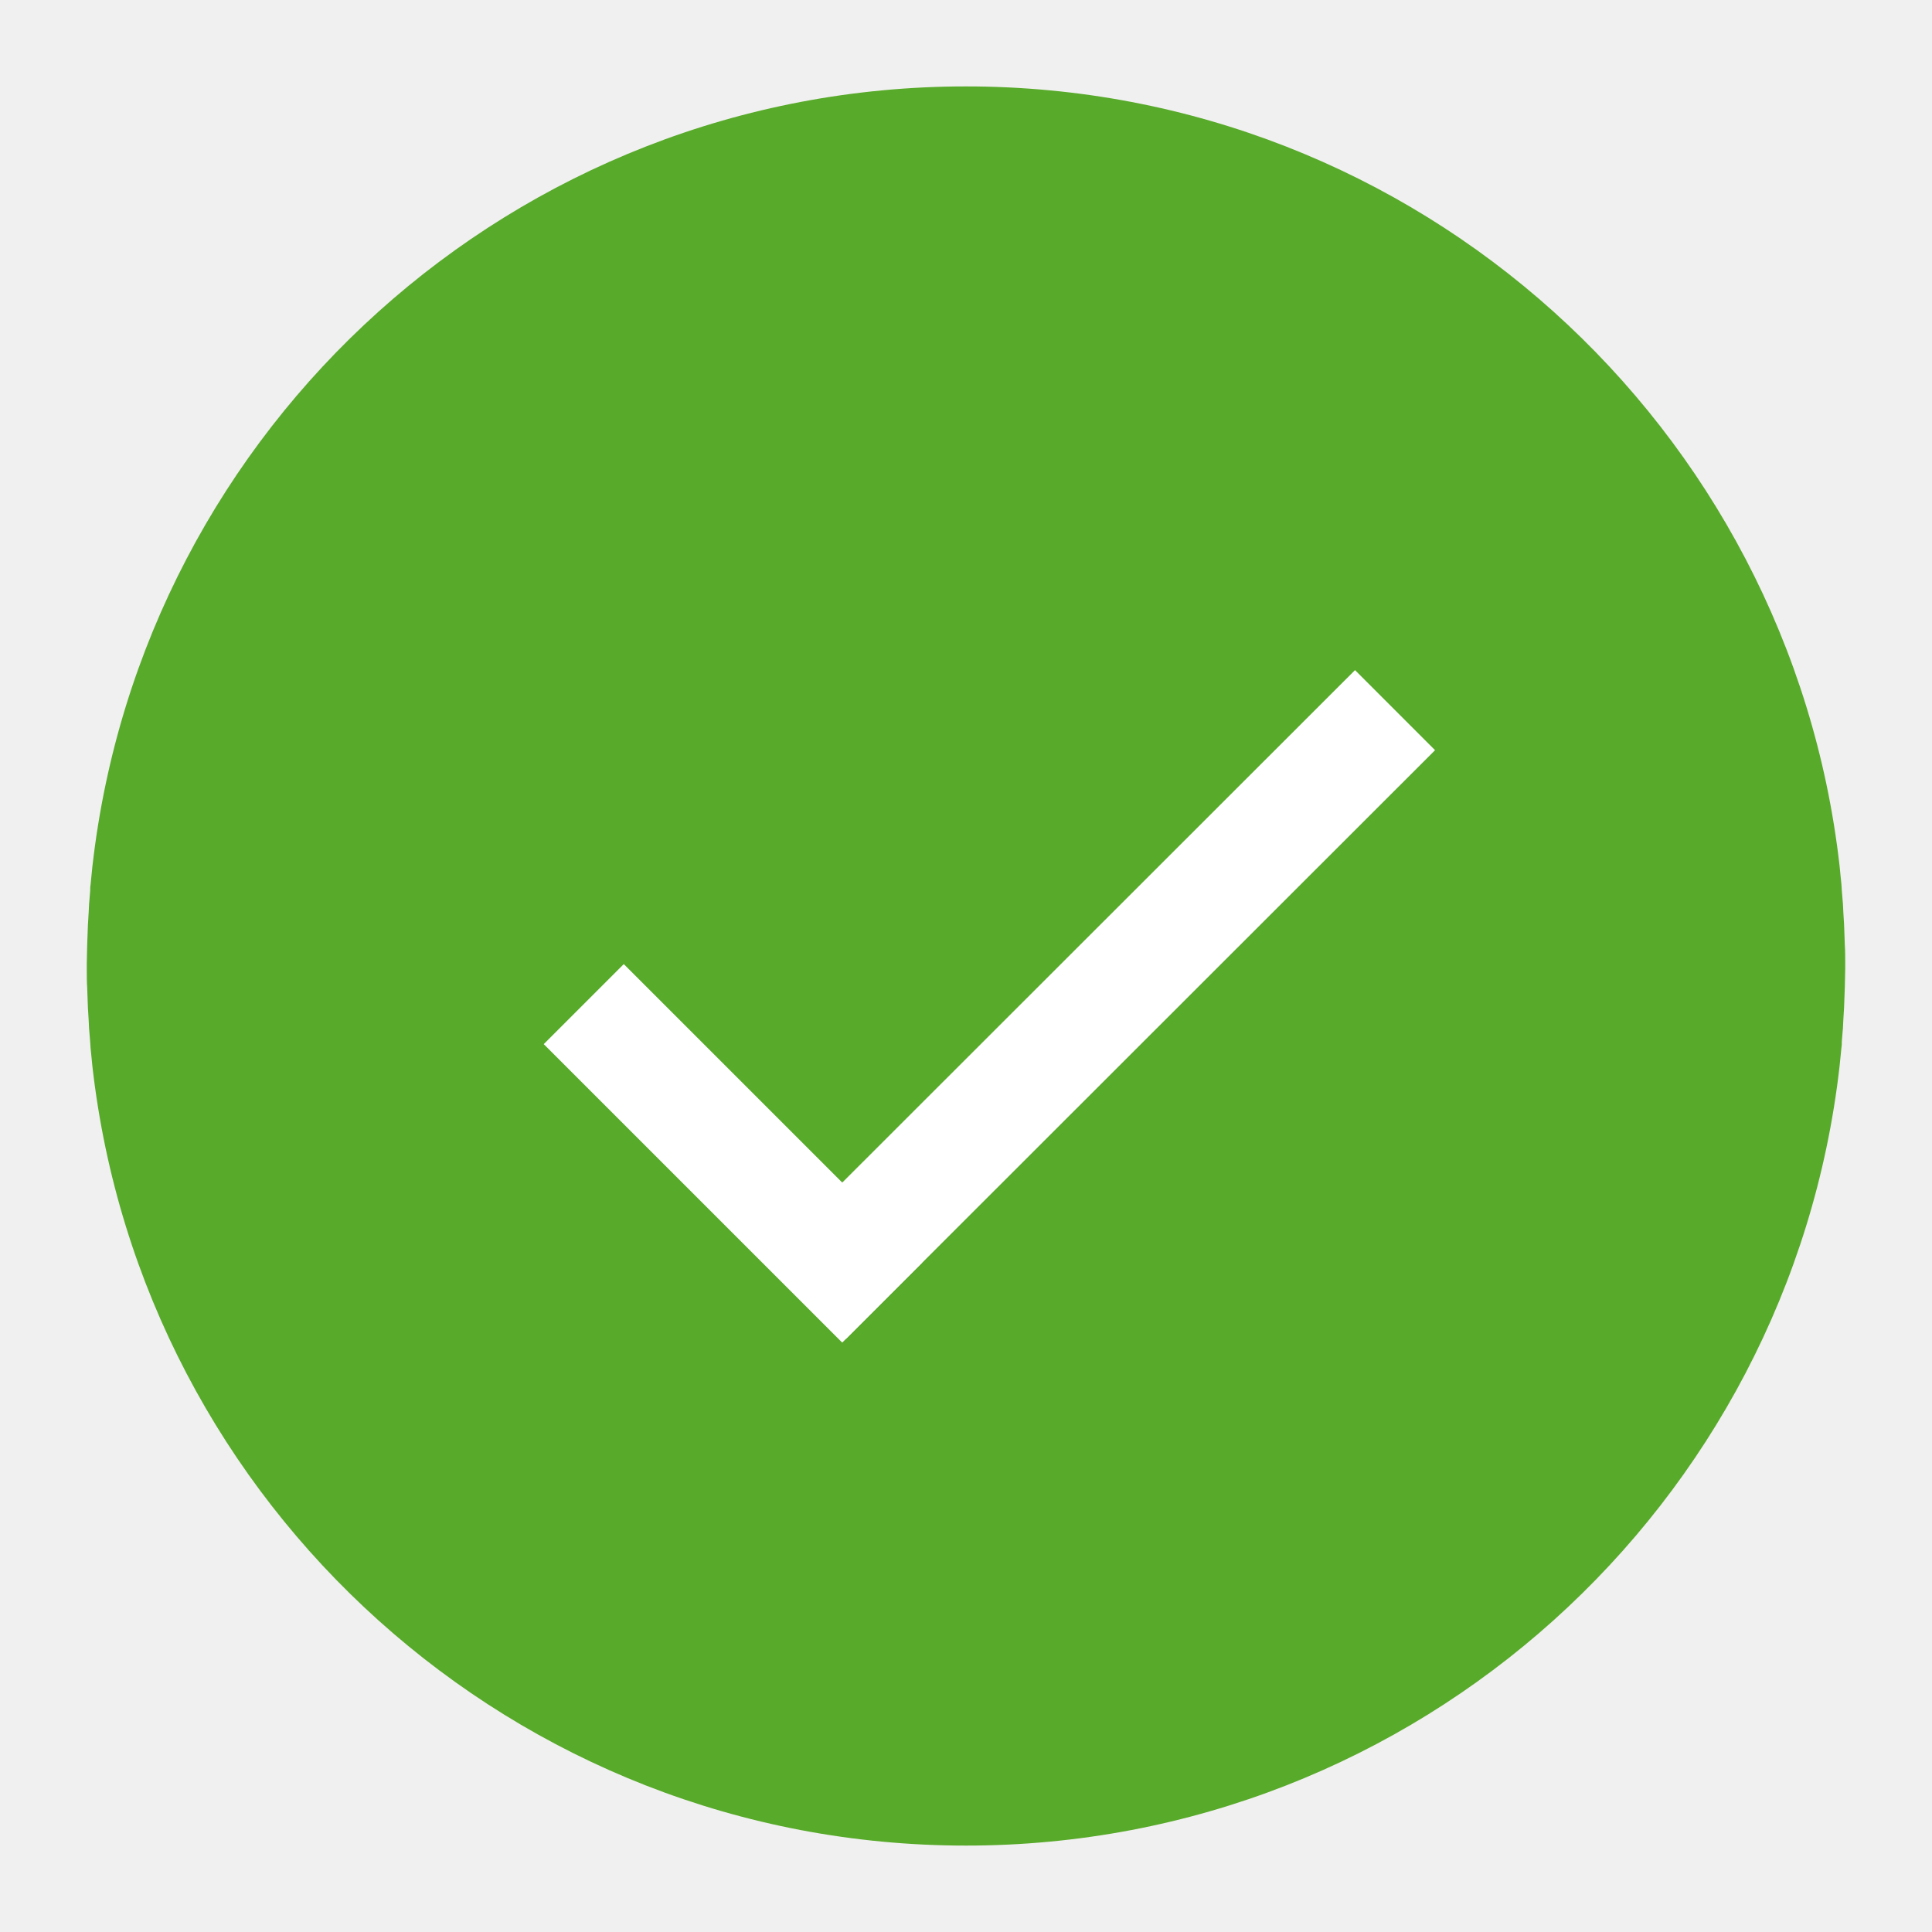
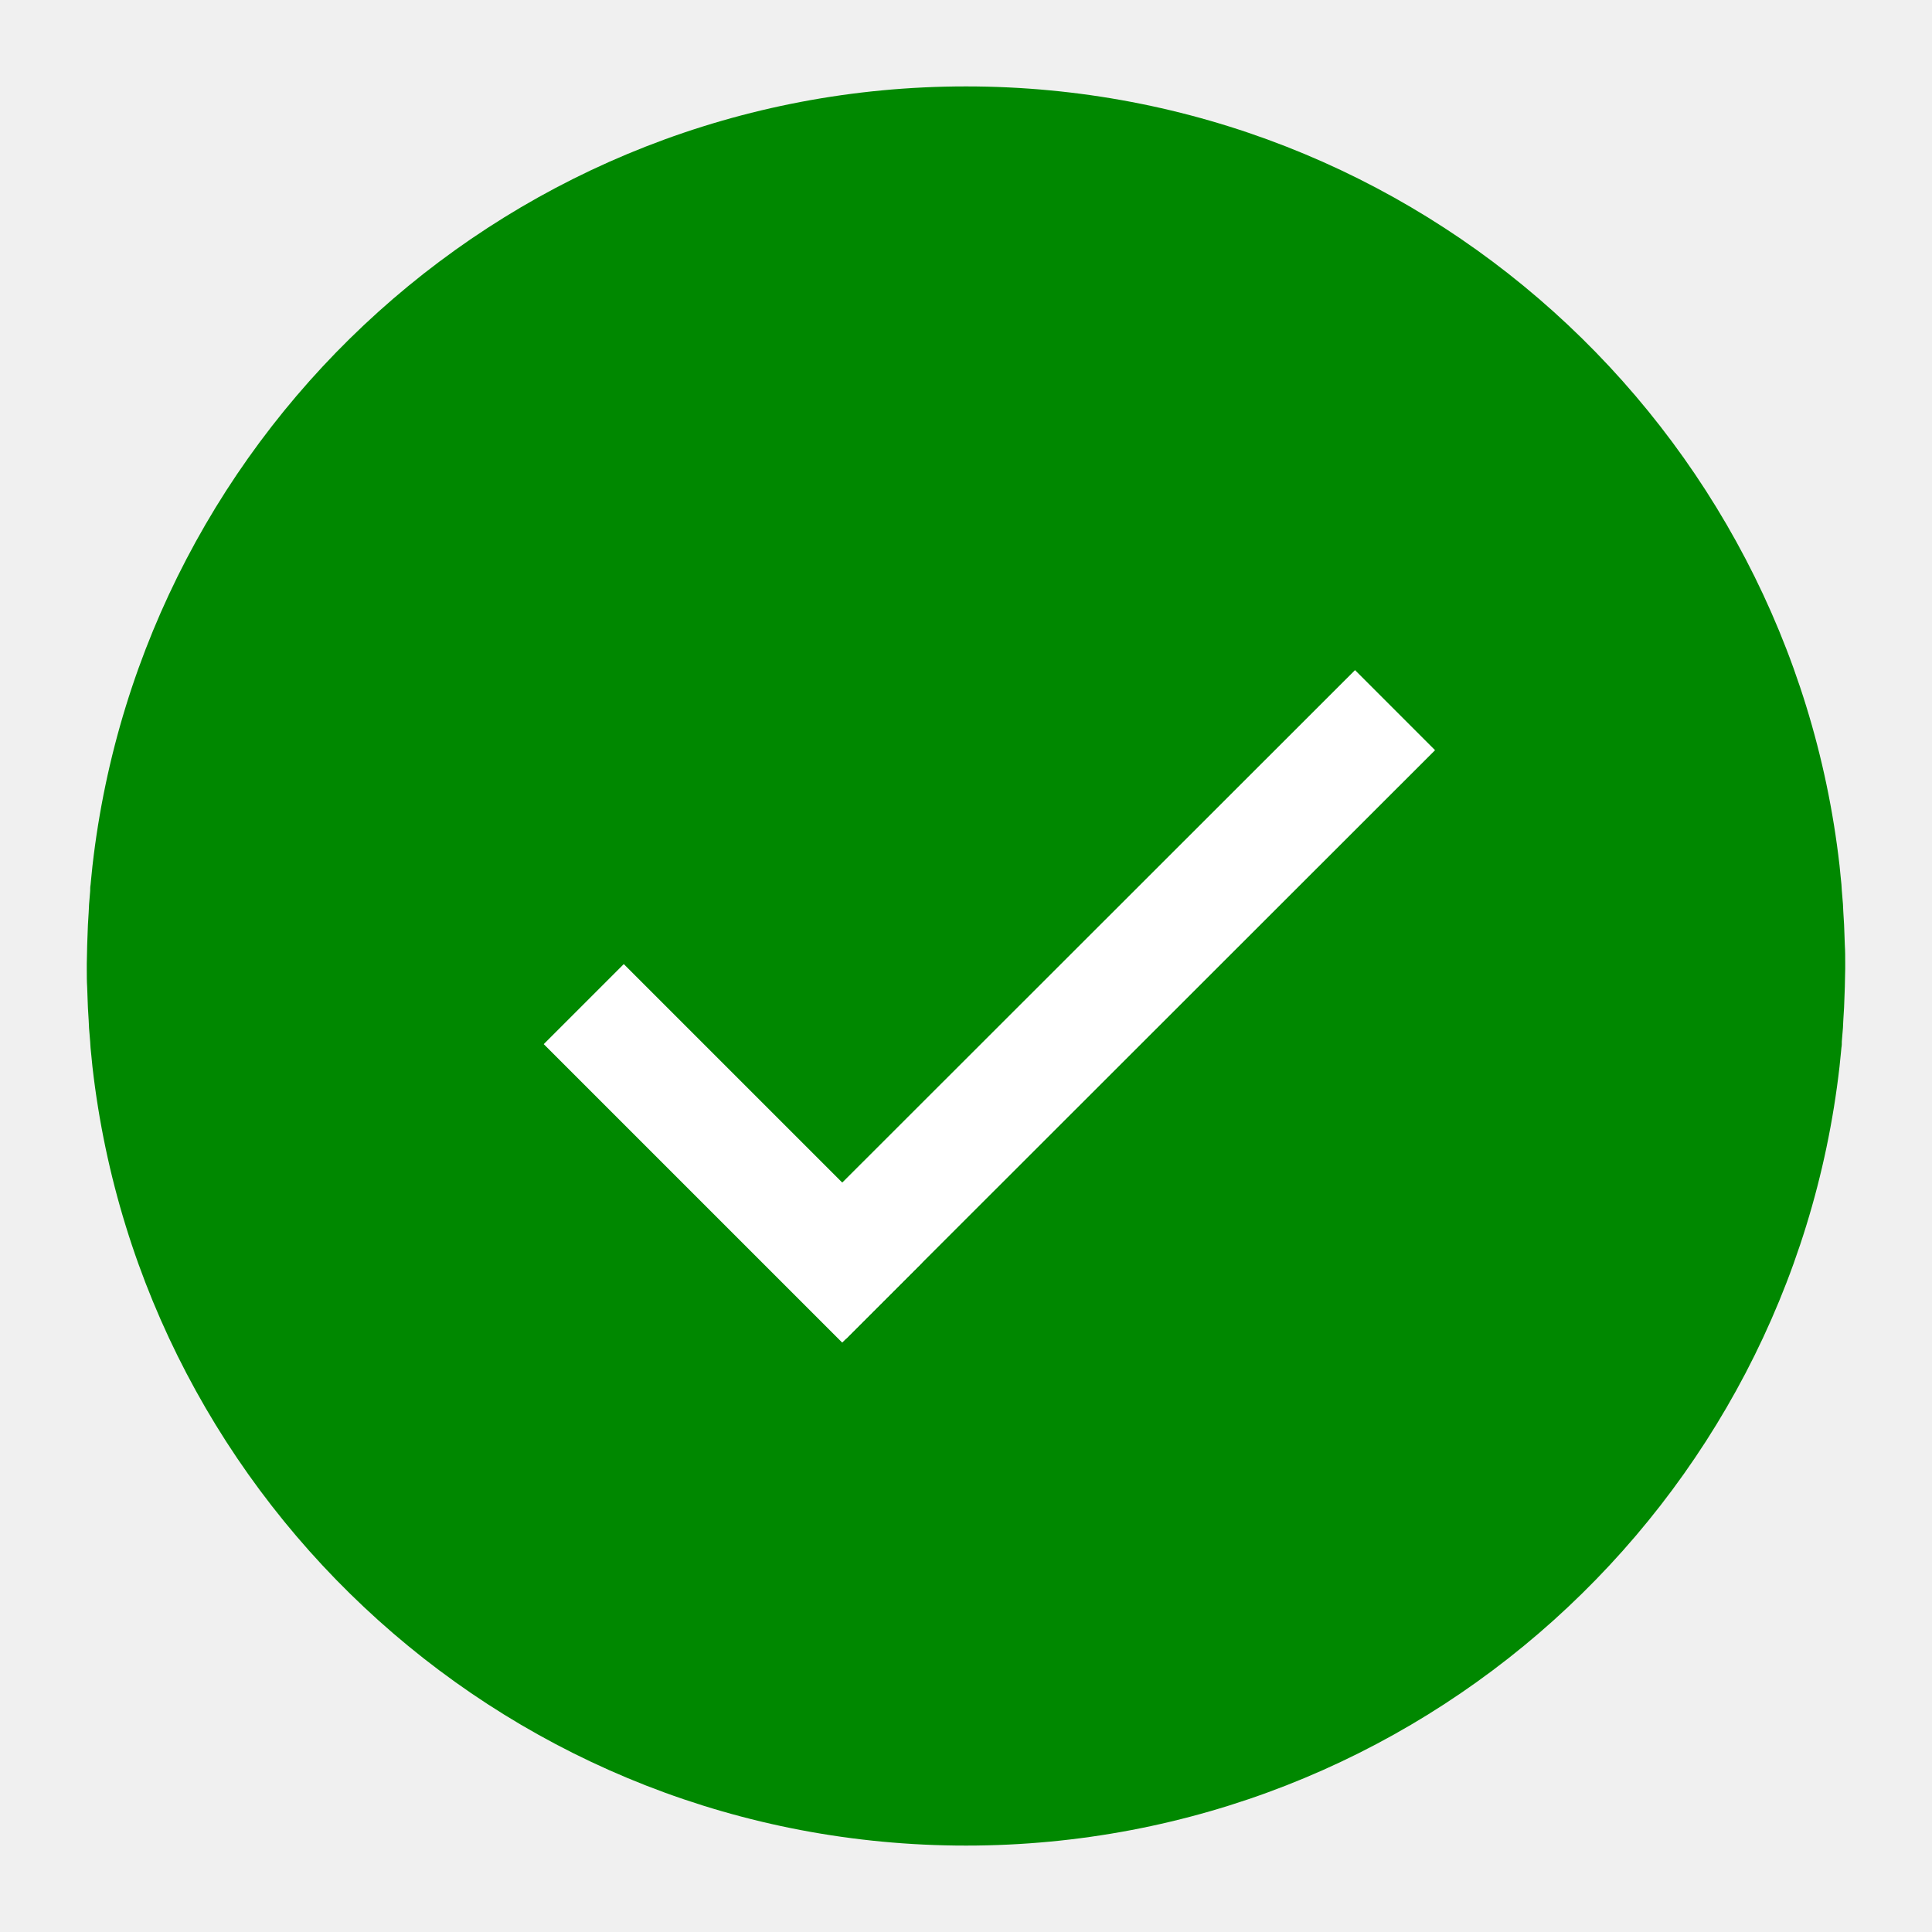
<svg xmlns="http://www.w3.org/2000/svg" style="enable-background:new 0 0 512 512;" version="1.1" viewBox="0 0 512 512" xml:space="preserve">
-   <style type="text/css">.st0{fill:#58aa2a;}.st1{fill:none;stroke:#fff;stroke-width:30;stroke-miterlimit:10;}</style>
-   <path class="st0" d="M489,255.9c0-0.2,0-0.5,0-0.7c0-1.6,0-3.2-0.1-4.7c0-0.9-0.1-1.8-0.1-2.8c0-0.9-0.1-1.8-0.1-2.7  c-0.1-1.1-0.1-2.2-0.2-3.3c0-0.7-0.1-1.4-0.1-2.1c-0.1-1.2-0.2-2.4-0.3-3.6c0-0.5-0.1-1.1-0.1-1.6c-0.1-1.3-0.3-2.6-0.4-4  c0-0.3-0.1-0.7-0.1-1C474.3,113.2,375.7,22.9,256,22.9S37.7,113.2,24.5,229.5c0,0.3-0.1,0.7-0.1,1c-0.1,1.3-0.3,2.6-0.4,4  c-0.1,0.5-0.1,1.1-0.1,1.6c-0.1,1.2-0.2,2.4-0.3,3.6c0,0.7-0.1,1.4-0.1,2.1c-0.1,1.1-0.1,2.2-0.2,3.3c0,0.9-0.1,1.8-0.1,2.7  c0,0.9-0.1,1.8-0.1,2.8c0,1.6-0.1,3.2-0.1,4.7c0,0.2,0,0.5,0,0.7c0,0,0,0,0,0.1s0,0,0,0.1c0,0.2,0,0.5,0,0.7c0,1.6,0,3.2,0.1,4.7  c0,0.9,0.1,1.8,0.1,2.8c0,0.9,0.1,1.8,0.1,2.7c0.1,1.1,0.1,2.2,0.2,3.3c0,0.7,0.1,1.4,0.1,2.1c0.1,1.2,0.2,2.4,0.3,3.6  c0,0.5,0.1,1.1,0.1,1.6c0.1,1.3,0.3,2.6,0.4,4c0,0.3,0.1,0.7,0.1,1C37.7,398.8,136.3,489.1,256,489.1s218.3-90.3,231.5-206.5  c0-0.3,0.1-0.7,0.1-1c0.1-1.3,0.3-2.6,0.4-4c0.1-0.5,0.1-1.1,0.1-1.6c0.1-1.2,0.2-2.4,0.3-3.6c0-0.7,0.1-1.4,0.1-2.1  c0.1-1.1,0.1-2.2,0.2-3.3c0-0.9,0.1-1.8,0.1-2.7c0-0.9,0.1-1.8,0.1-2.8c0-1.6,0.1-3.2,0.1-4.7c0-0.2,0-0.5,0-0.7  C489,256,489,256,489,255.9C489,256,489,256,489,255.9z" id="XMLID_3_" />
-   <g id="XMLID_1_">
-     <line class="st1" id="XMLID_2_" x1="213.6" x2="369.7" y1="344.2" y2="188.2" />
-     <line class="st1" id="XMLID_4_" x1="233.8" x2="154.7" y1="345.2" y2="266.1" />
+   <style type="text/css">.st0{fill:#080;}.st1{fill:none;stroke:#fff;stroke-width:30;stroke-miterlimit:10;}</style>
+   <path class="st0" d="M489,255.9c0-0.2,0-0.5,0-0.7c0-1.6,0-3.2-0.1-4.7c0-0.9-0.1-1.8-0.1-2.8c0-0.9-0.1-1.8-0.1-2.7  c-0.1-1.1-0.1-2.2-0.2-3.3c0-0.7-0.1-1.4-0.1-2.1c-0.1-1.2-0.2-2.4-0.3-3.6c0-0.5-0.1-1.1-0.1-1.6c-0.1-1.3-0.3-2.6-0.4-4  c0-0.3-0.1-0.7-0.1-1C474.3,113.2,375.7,22.9,256,22.9S37.7,113.2,24.5,229.5c0,0.3-0.1,0.7-0.1,1c-0.1,1.3-0.3,2.6-0.4,4  c-0.1,0.5-0.1,1.1-0.1,1.6c-0.1,1.2-0.2,2.4-0.3,3.6c0,0.7-0.1,1.4-0.1,2.1c-0.1,1.1-0.1,2.2-0.2,3.3c0,0.9-0.1,1.8-0.1,2.7  c0,0.9-0.1,1.8-0.1,2.8c0,1.6-0.1,3.2-0.1,4.7c0,0.2,0,0.5,0,0.7c0,0,0,0,0,0.1s0,0,0,0.1c0,0.2,0,0.5,0,0.7c0,1.6,0,3.2,0.1,4.7  c0,0.9,0.1,1.8,0.1,2.8c0,0.9,0.1,1.8,0.1,2.7c0.1,1.1,0.1,2.2,0.2,3.3c0,0.7,0.1,1.4,0.1,2.1c0.1,1.2,0.2,2.4,0.3,3.6  c0,0.5,0.1,1.1,0.1,1.6c0.1,1.3,0.3,2.6,0.4,4c0,0.3,0.1,0.7,0.1,1C37.7,398.8,136.3,489.1,256,489.1s218.3-90.3,231.5-206.5  c0-0.3,0.1-0.7,0.1-1c0.1-1.3,0.3-2.6,0.4-4c0.1-0.5,0.1-1.1,0.1-1.6c0.1-1.2,0.2-2.4,0.3-3.6c0-0.7,0.1-1.4,0.1-2.1  c0.1-1.1,0.1-2.2,0.2-3.3c0-0.9,0.1-1.8,0.1-2.7c0-0.9,0.1-1.8,0.1-2.8c0-1.6,0.1-3.2,0.1-4.7c0-0.2,0-0.5,0-0.7  C489,256,489,256,489,255.9C489,256,489,256,489,255.9z" />
+   <g>
+     <line class="st1" x1="213.6" x2="369.7" y1="344.2" y2="188.2" />
+     <line class="st1" x1="233.8" x2="154.7" y1="345.2" y2="266.1" />
  </g>
</svg>
